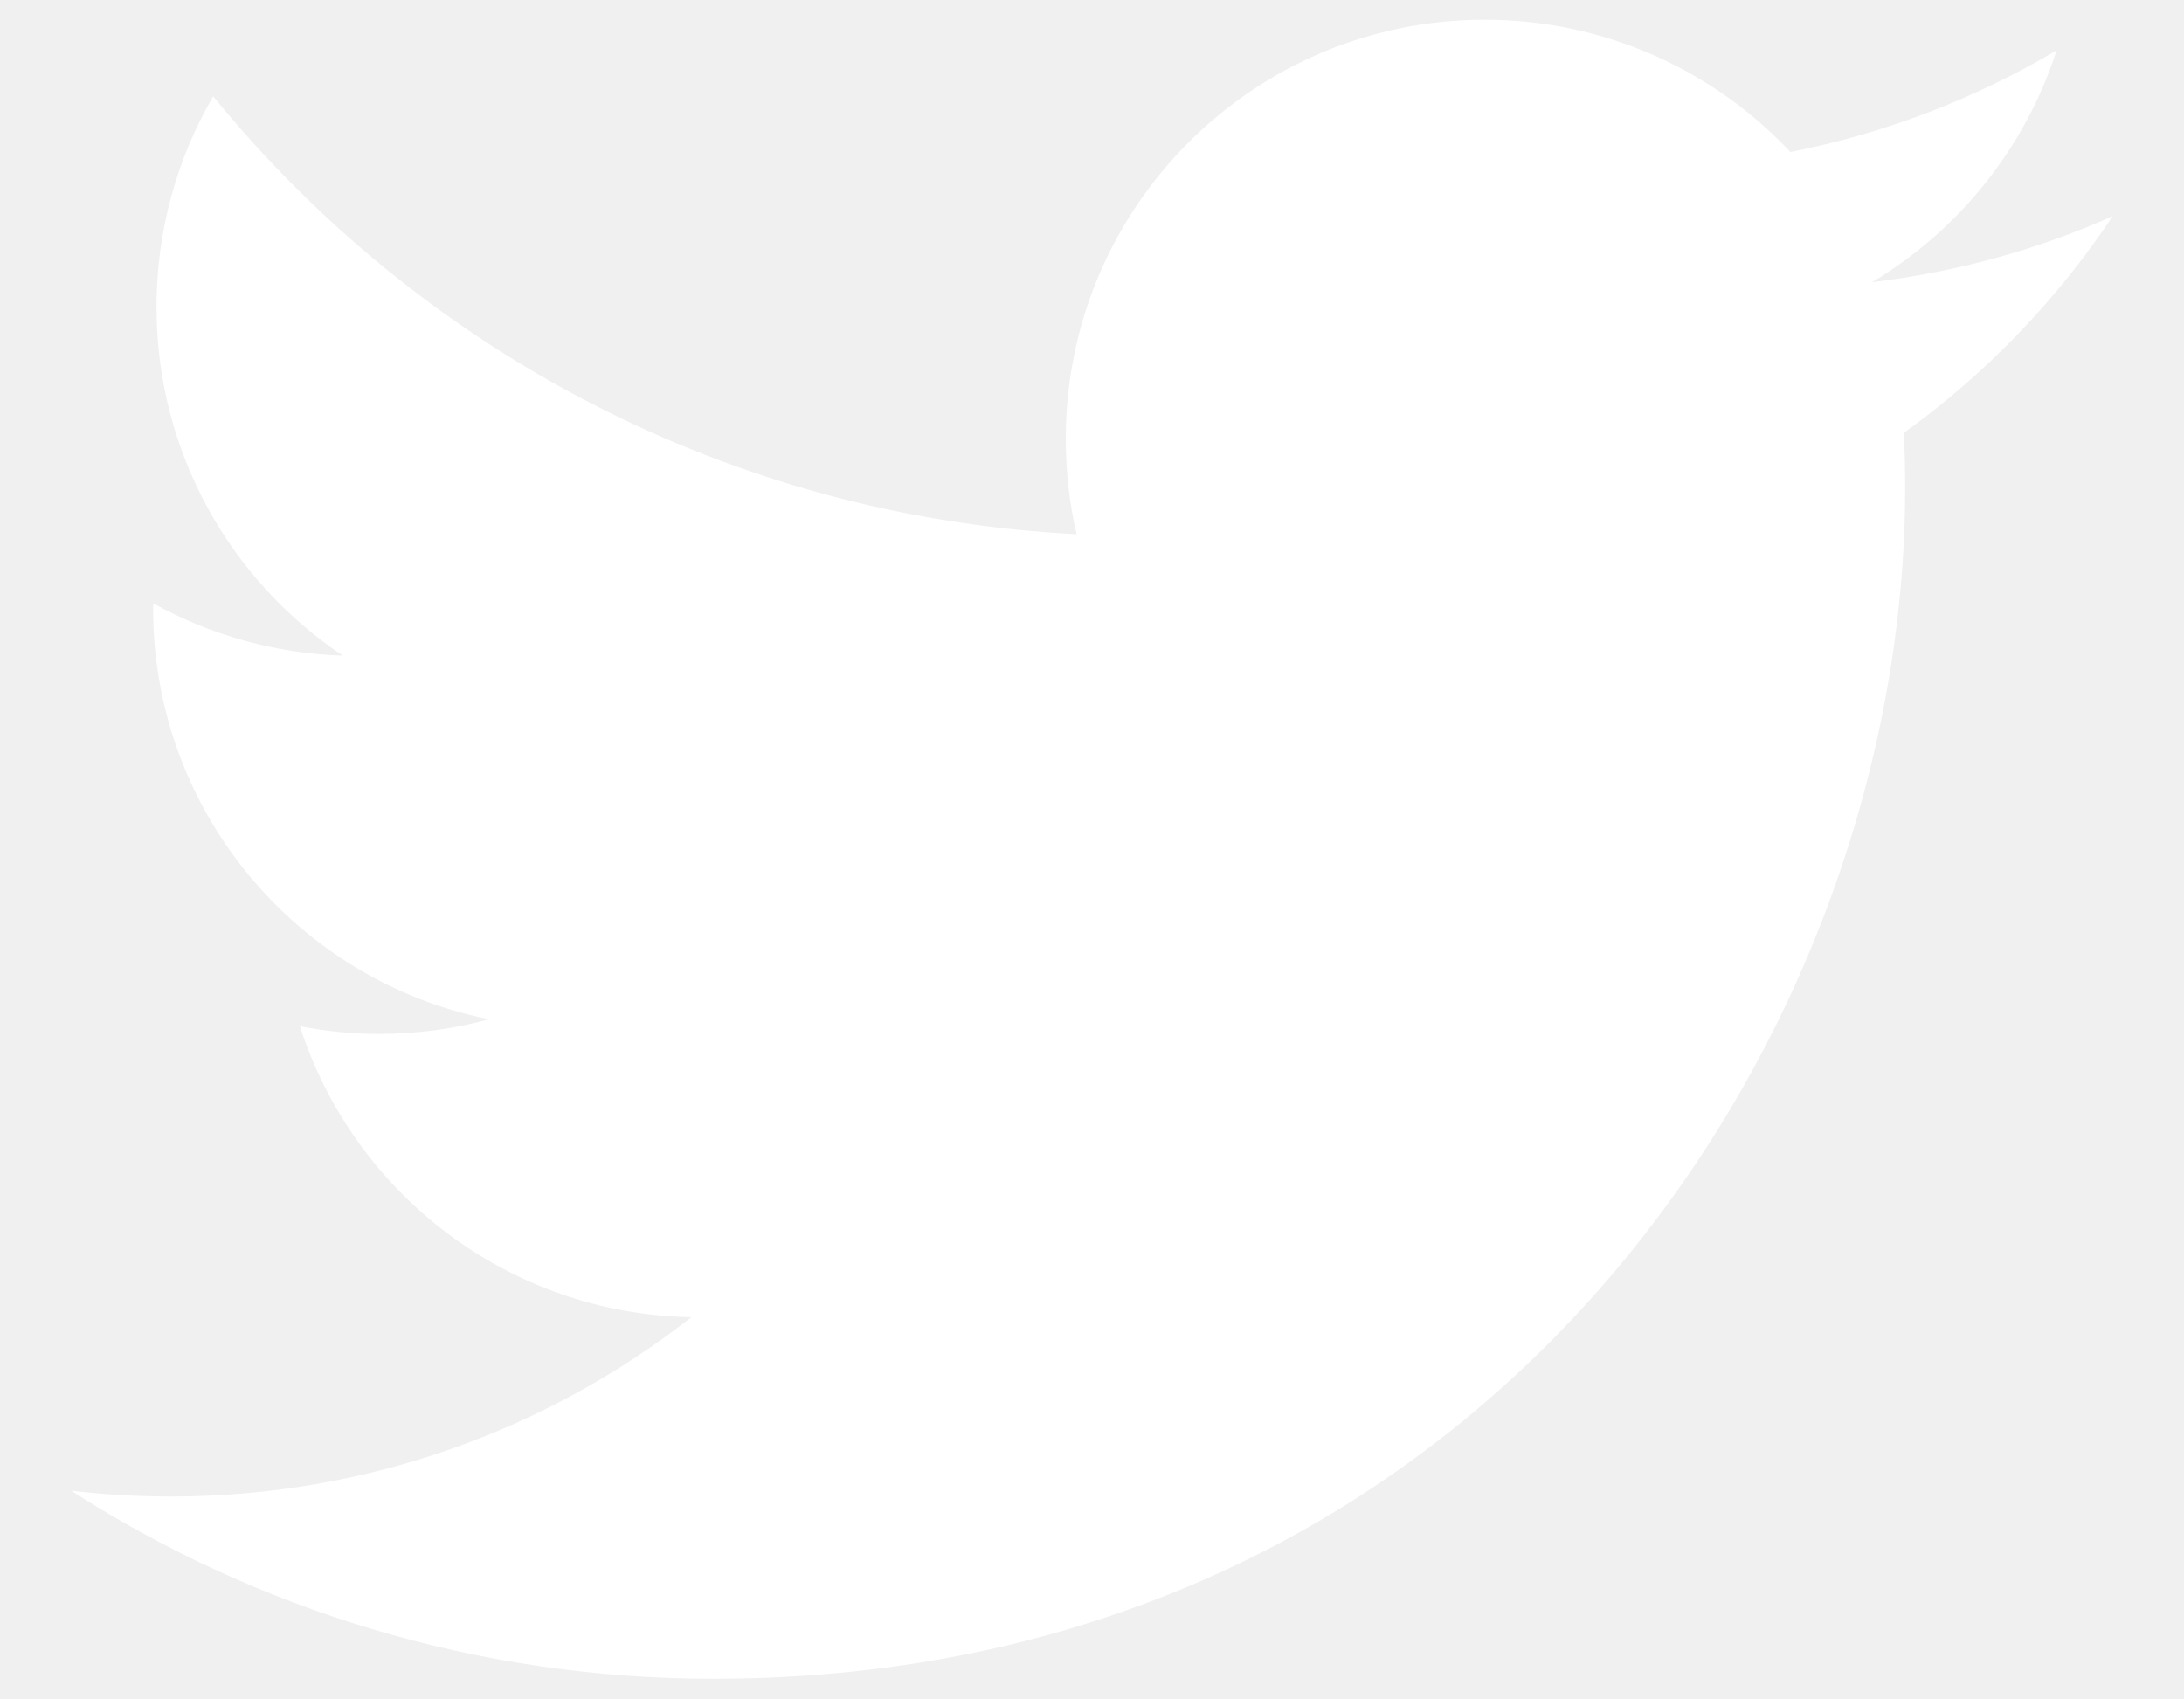
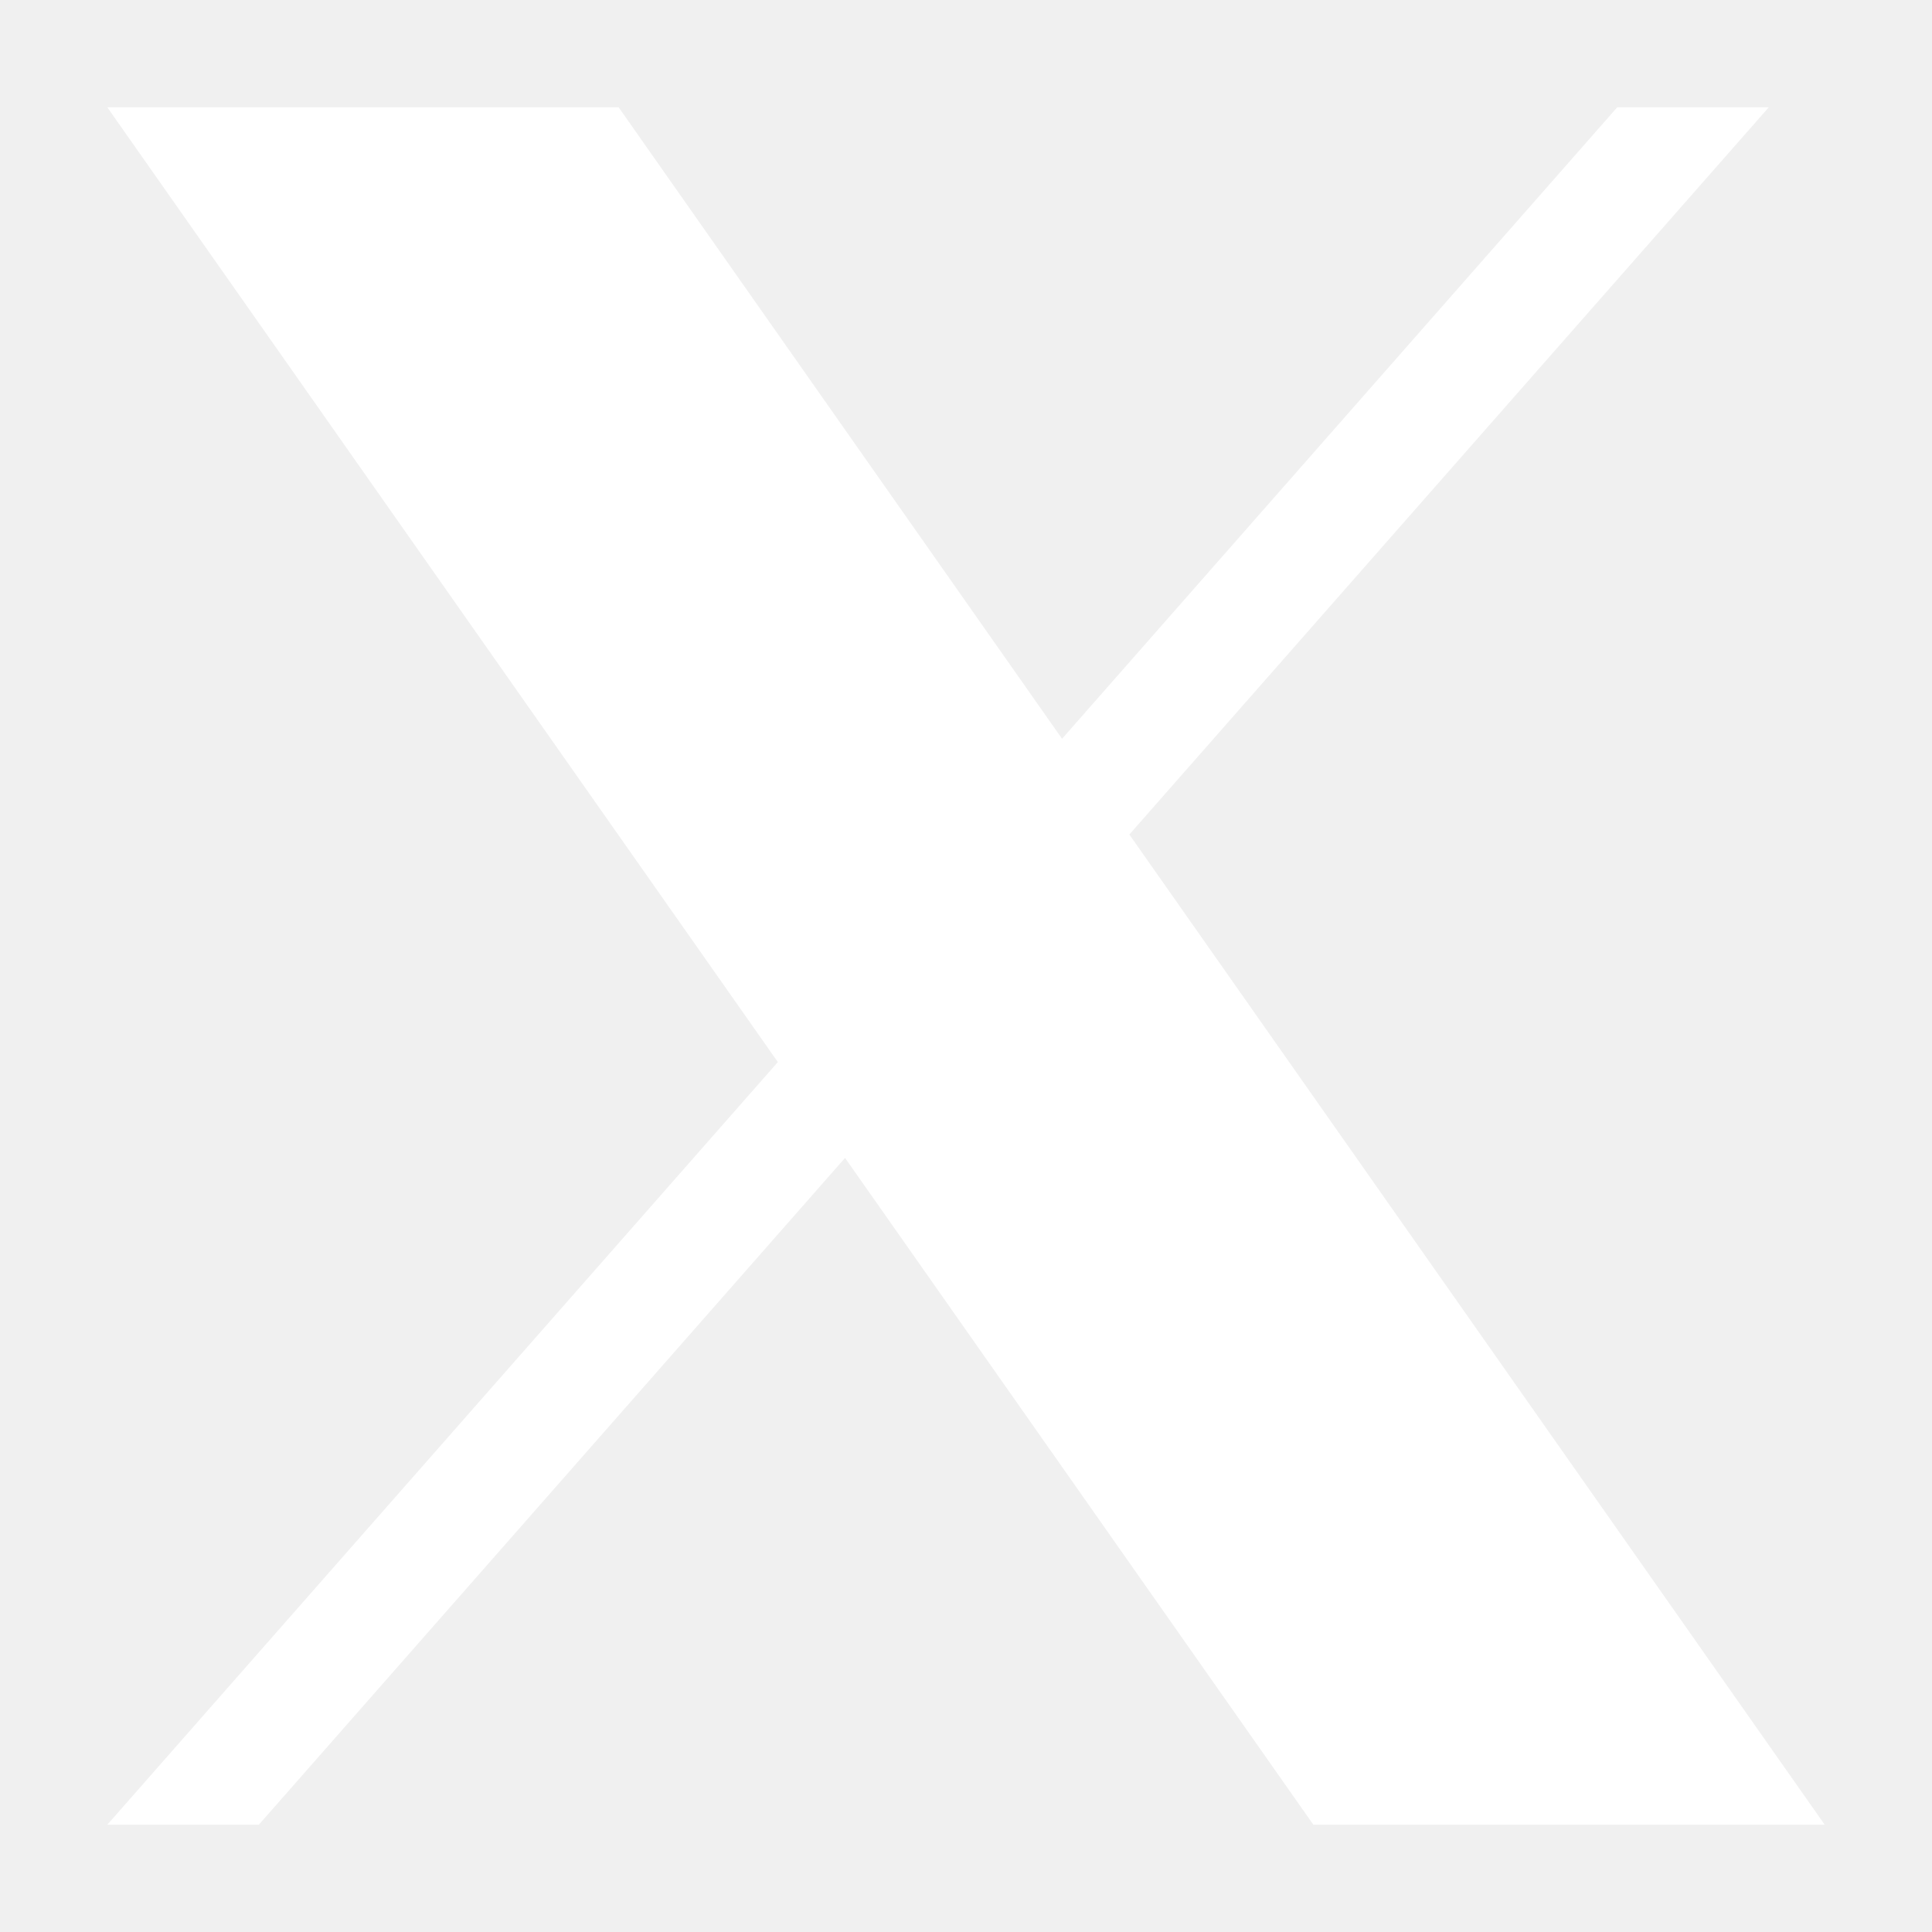
- <svg xmlns="http://www.w3.org/2000/svg" width="18" height="14" viewBox="0 0 18 14" fill="none">
-   <path d="M15.692 3.567C15.698 3.716 15.702 3.866 15.702 4.016C15.702 8.578 12.23 13.837 5.878 13.837C3.928 13.837 2.113 13.267 0.586 12.287C0.856 12.319 1.131 12.335 1.409 12.335C3.028 12.335 4.516 11.783 5.698 10.857C4.187 10.83 2.912 9.832 2.472 8.459C2.683 8.499 2.899 8.522 3.121 8.522C3.436 8.522 3.742 8.481 4.031 8.401C2.452 8.085 1.262 6.69 1.262 5.016C1.262 5.002 1.262 4.986 1.263 4.973C1.728 5.231 2.26 5.386 2.826 5.404C1.9 4.786 1.29 3.728 1.29 2.531C1.29 1.898 1.46 1.304 1.757 0.794C3.46 2.884 6.004 4.258 8.873 4.403C8.814 4.15 8.784 3.887 8.784 3.616C8.784 1.709 10.33 0.163 12.236 0.163C13.229 0.163 14.126 0.582 14.756 1.253C15.544 1.098 16.281 0.812 16.95 0.415C16.69 1.222 16.144 1.898 15.429 2.326C16.128 2.242 16.796 2.057 17.412 1.782C16.952 2.474 16.367 3.082 15.692 3.567Z" fill="#fff" />
+ <svg xmlns="http://www.w3.org/2000/svg" width="18" height="18" viewBox="0 0 18 18" fill="none">
+   <path d="M10.522 7.775L16.479 1H15.067L9.895 6.883L5.764 1H1L7.247 9.895L1 17H2.412L7.873 10.788L12.236 17H17L10.522 7.775Z" fill="white" />
</svg>
